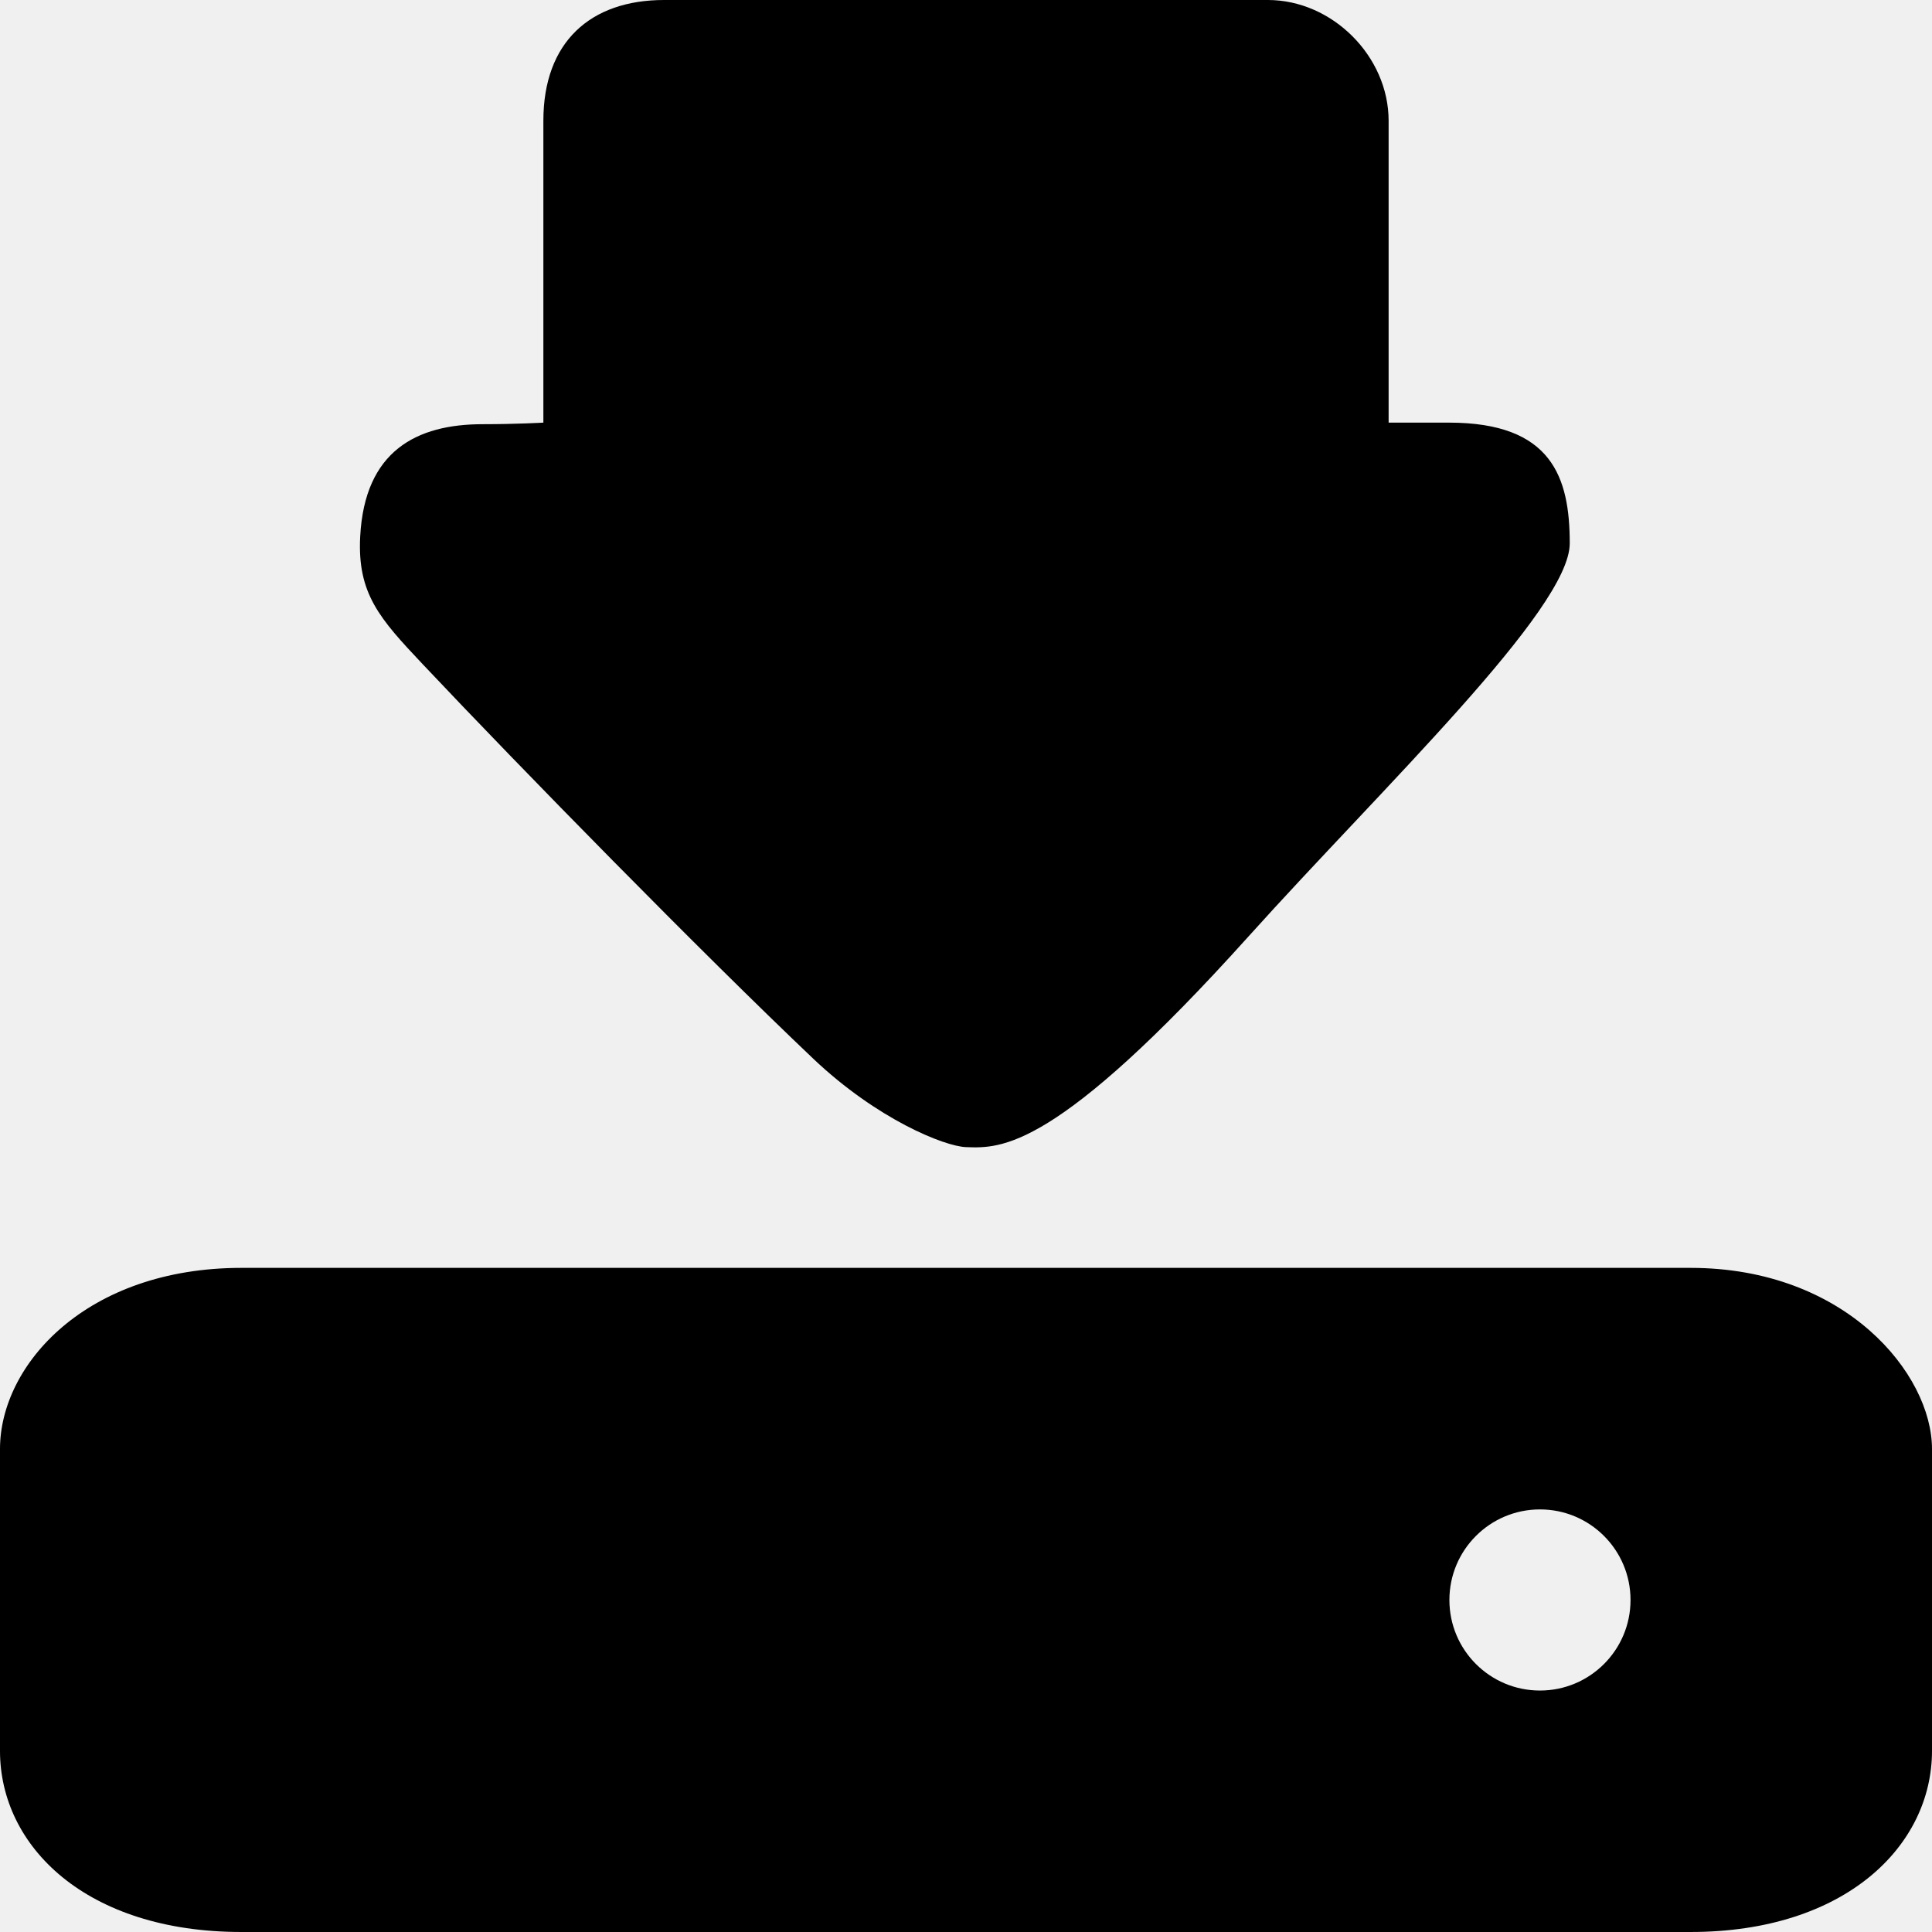
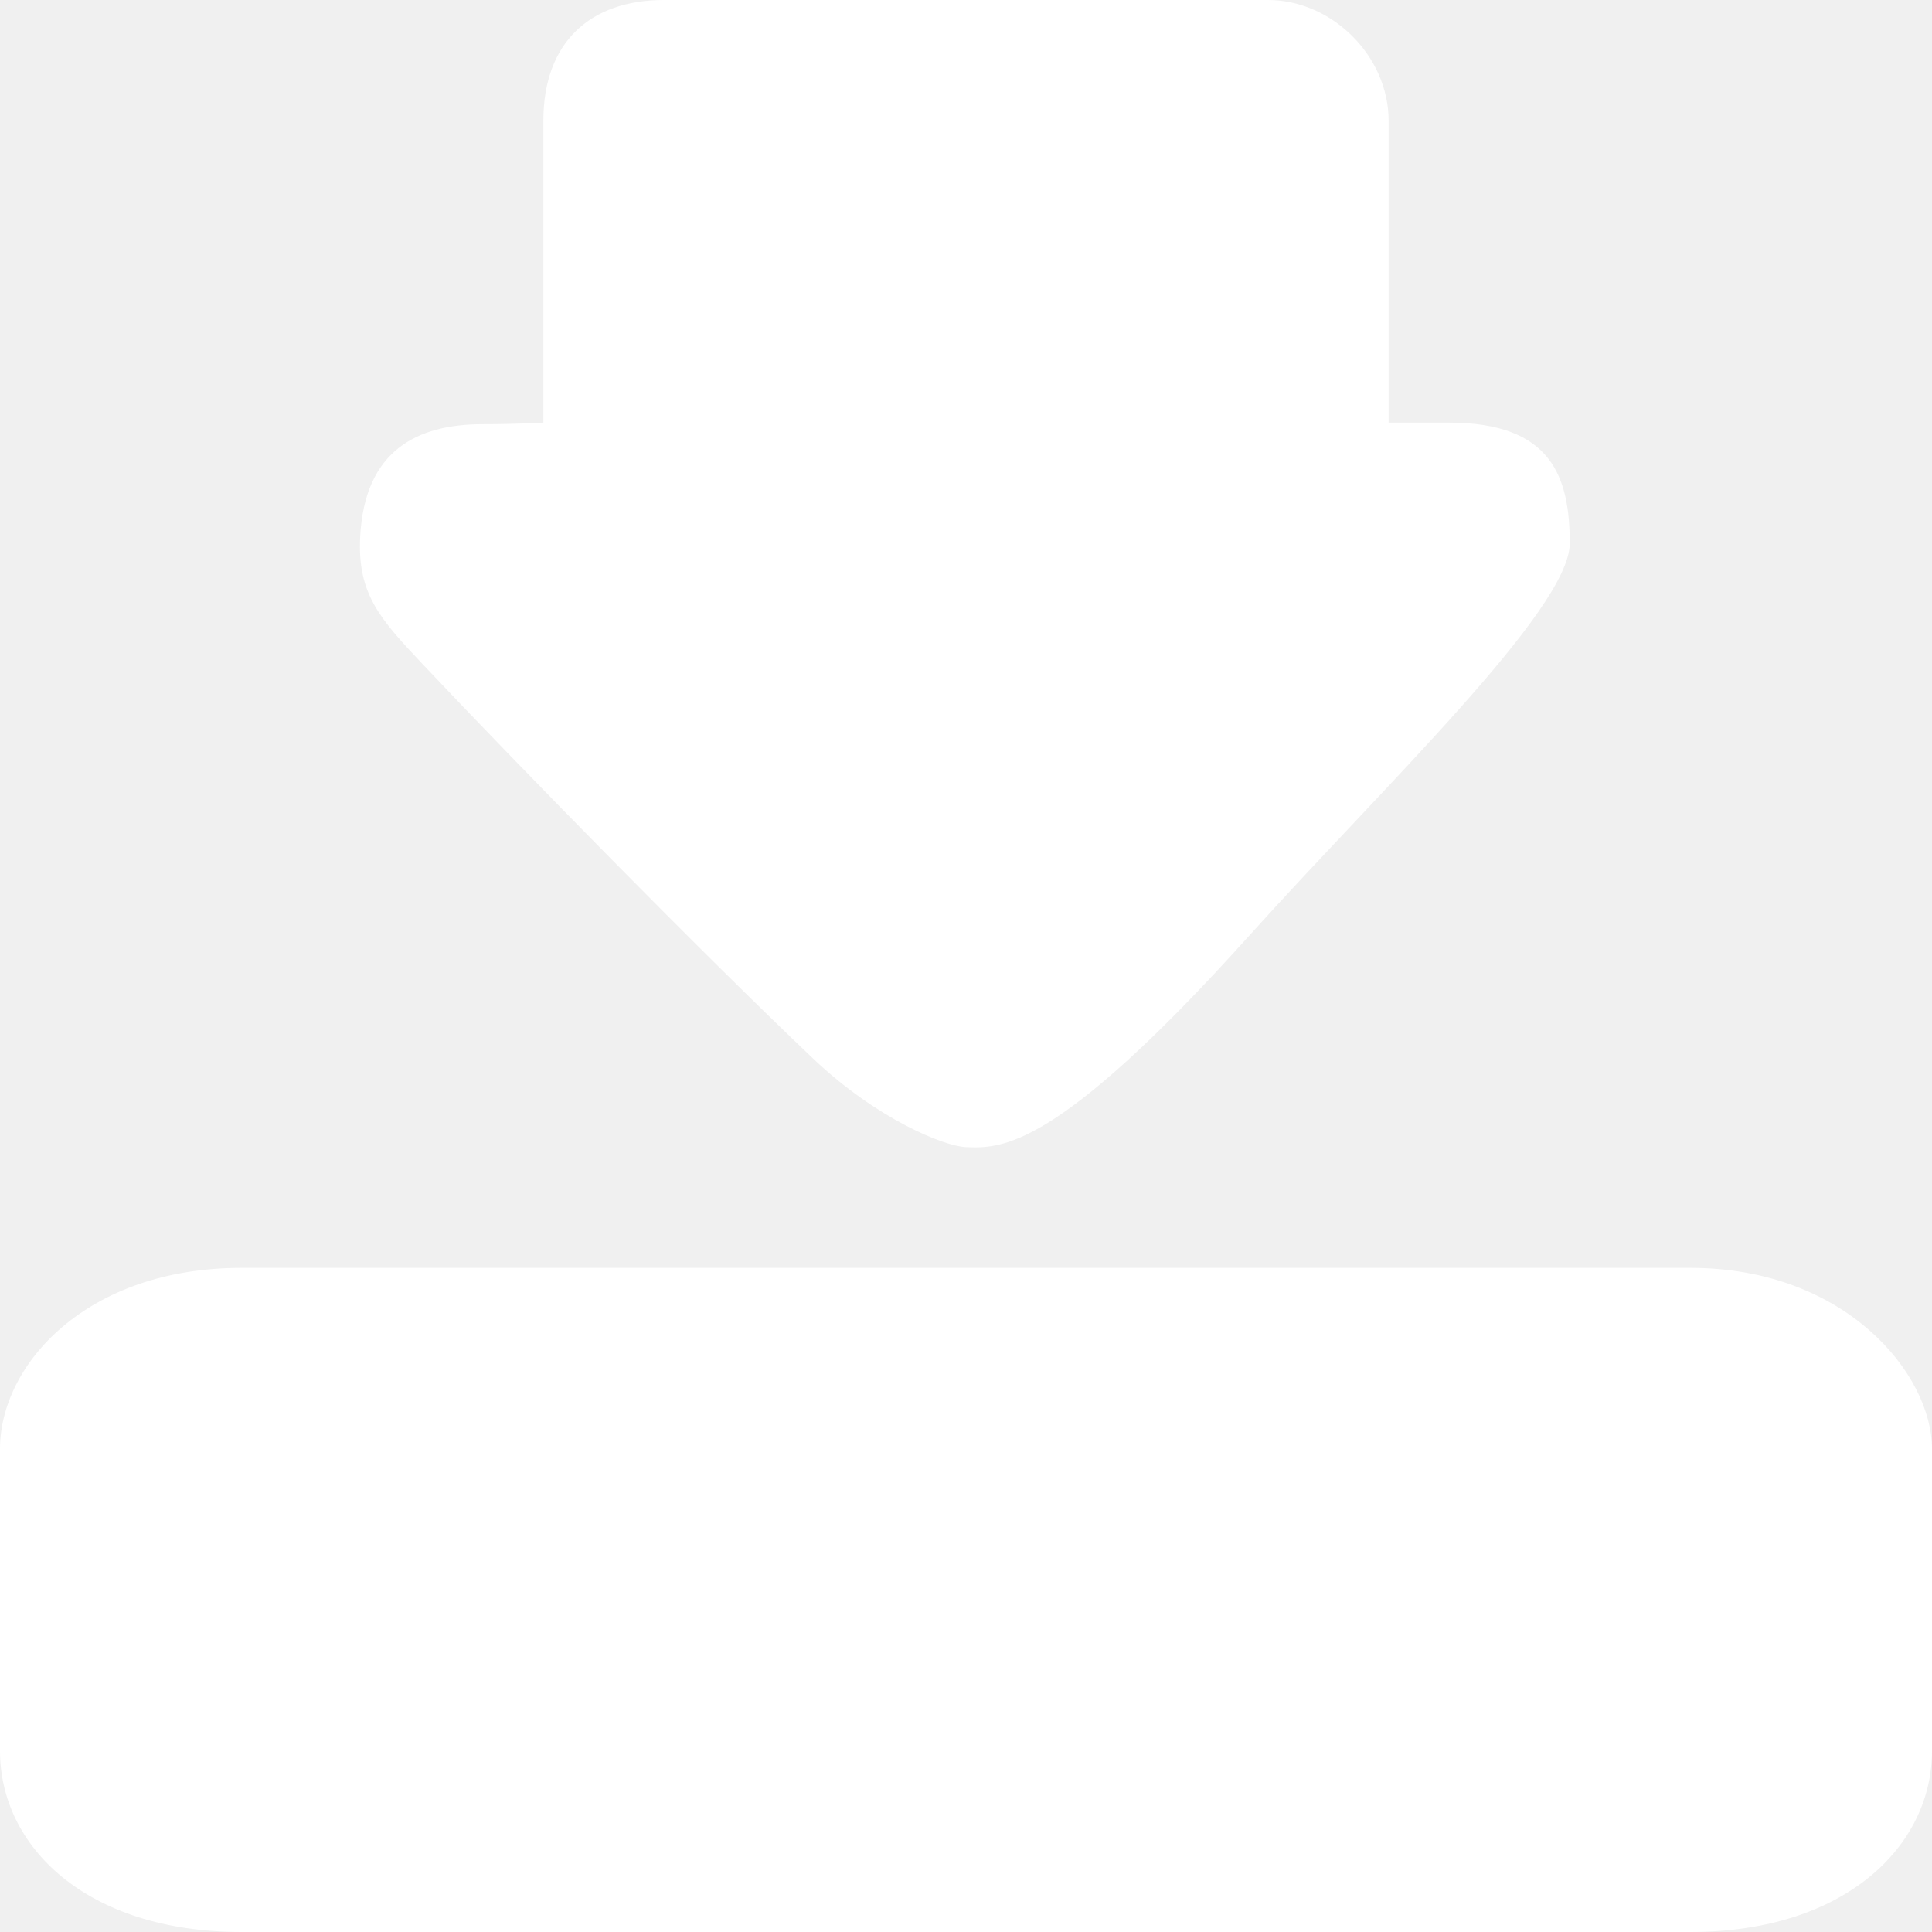
<svg xmlns="http://www.w3.org/2000/svg" version="1.1" id="图层_1" x="0px" y="0px" viewBox="0 0 1024 1024" enable-background="new 0 0 1024 1024" xml:space="preserve">
-   <path fill-rule="evenodd" clip-rule="evenodd" fill="none" d="M871.999,959.999c56.522,0,88-32.619,88-61.09  c0-38.443,0-63.377,0-101.818c0-28.473-31.478-61.092-88-61.092c-56.521,0-663.479,0-720,0s-88,32.619-88,61.092  c0,38.442,0,63.375,0,101.818c0,23.345,31.479,61.09,88,61.09S815.478,959.999,871.999,959.999z" />
-   <path fill-rule="evenodd" clip-rule="evenodd" d="M896,1023.999c82.212,0,128-45.759,128-95.999c0-60.409,0-99.592,0-160.001  c0-39.74-45.788-96-128-96c-82.213,0-685.788,0-768,0c-82.213,0-128.001,51.258-128.001,96c0,60.409,0,99.591,0,160.001  c0,50.741,45.788,95.999,128.001,95.999C210.212,1023.999,813.786,1023.999,896,1023.999z M816.213,800.019  c26.509,0,48,21.491,48,48.002c0,26.509-21.491,48-48,48c-26.51,0-48-21.491-48-48C768.213,821.51,789.702,800.019,816.213,800.019z  " />
-   <path fill-rule="evenodd" clip-rule="evenodd" d="M287.999,224c0,0,0-118.248,0-160.001c0-41.751,24.977-64,64-64s285.925,0,320,0  c34.075,0,64,29.777,64,64s0,160.001,0,160.001s16.44,0,32,0C822.561,224,832,252.999,832,288c0,35-99.168,129.303-170.158,208.22  C559.465,610.026,530.55,608.687,512,607.999c-11.452-0.426-47.136-14.756-80.996-46.905  C371.834,504.913,276.391,407.546,224,351.999c-22.723-24.091-34.663-37.283-33.092-67.604  c2.358-45.533,30.032-59.562,64.933-59.562C273.702,224.833,287.999,224,287.999,224z" />
-   <path fill-rule="evenodd" clip-rule="evenodd" fill="none" d="M351.999,288c0,0,0-163.433,0-192.001s4.727-32,32-32  c27.274,0,232.186,0,256,0s32,8.584,32,32s0,192.001,0,192.001h96c1.464-0.625-65.351,80.377-128.915,144.018  C566.103,505.09,517.678,544,512,544c-10.604,0-145.931-135.447-202.18-198.155C294.531,328.801,255.999,288,255.999,288H351.999z" />
+   <path fill-rule="evenodd" clip-rule="evenodd" fill="#ffffff" d="M871.999,959.999c56.522,0,88-32.619,88-61.09  c0-38.443,0-63.377,0-101.818c0-28.473-31.478-61.092-88-61.092c-56.521,0-663.479,0-720,0s-88,32.619-88,61.092  c0,38.442,0,63.375,0,101.818c0,23.345,31.479,61.09,88,61.09S815.478,959.999,871.999,959.999z" />
+   <path fill-rule="evenodd" clip-rule="evenodd" fill="#ffffff" d="M896,1023.999c82.212,0,128-45.759,128-95.999c0-60.409,0-99.592,0-160.001  c0-39.74-45.788-96-128-96c-82.213,0-685.788,0-768,0c-82.213,0-128.001,51.258-128.001,96c0,60.409,0,99.591,0,160.001  c0,50.741,45.788,95.999,128.001,95.999C210.212,1023.999,813.786,1023.999,896,1023.999z M816.213,800.019  c26.509,0,48,21.491,48,48.002c0,26.509-21.491,48-48,48c-26.51,0-48-21.491-48-48C768.213,821.51,789.702,800.019,816.213,800.019z  " />
+   <path fill-rule="evenodd" clip-rule="evenodd" fill="#ffffff" d="M287.999,224c0,0,0-118.248,0-160.001c0-41.751,24.977-64,64-64s285.925,0,320,0  c34.075,0,64,29.777,64,64s0,160.001,0,160.001s16.44,0,32,0C822.561,224,832,252.999,832,288c0,35-99.168,129.303-170.158,208.22  C559.465,610.026,530.55,608.687,512,607.999c-11.452-0.426-47.136-14.756-80.996-46.905  C371.834,504.913,276.391,407.546,224,351.999c-22.723-24.091-34.663-37.283-33.092-67.604  c2.358-45.533,30.032-59.562,64.933-59.562C273.702,224.833,287.999,224,287.999,224z" />
+   <path fill-rule="evenodd" clip-rule="evenodd" fill="#ffffff" d="M351.999,288c0,0,0-163.433,0-192.001s4.727-32,32-32  c27.274,0,232.186,0,256,0s32,8.584,32,32s0,192.001,0,192.001h96c1.464-0.625-65.351,80.377-128.915,144.018  C566.103,505.09,517.678,544,512,544c-10.604,0-145.931-135.447-202.18-198.155C294.531,328.801,255.999,288,255.999,288H351.999z" />
</svg>
